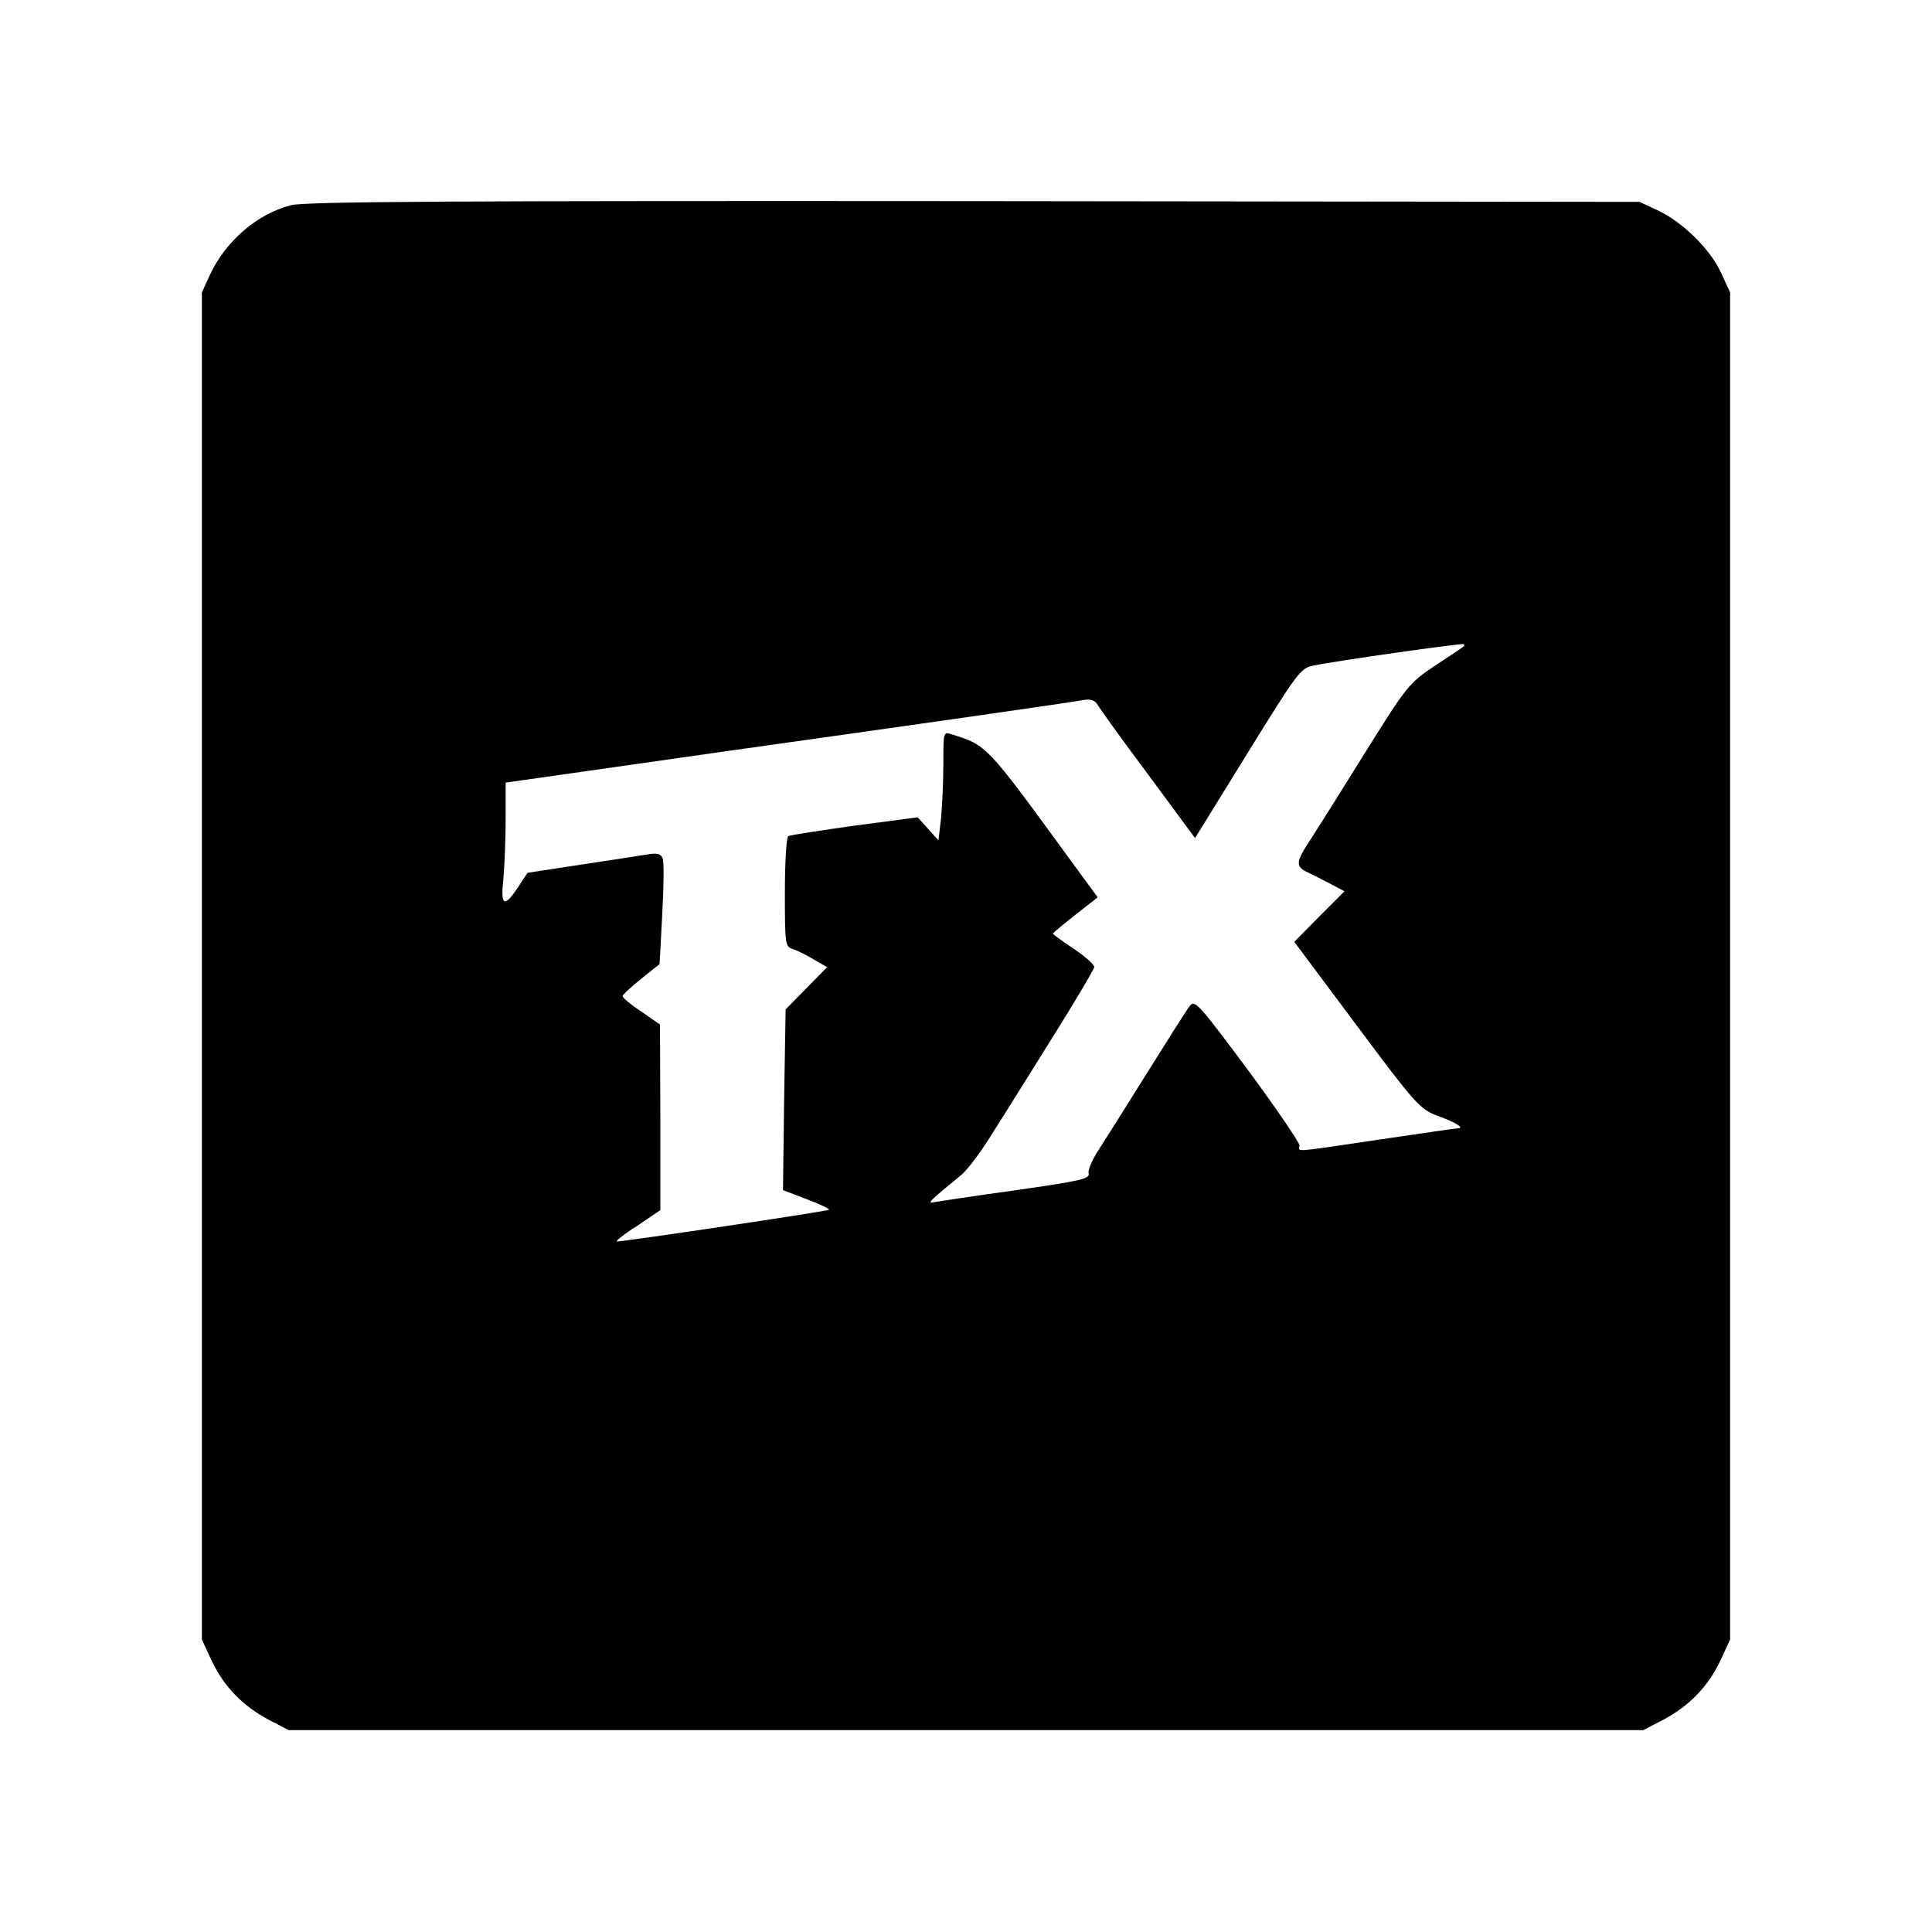
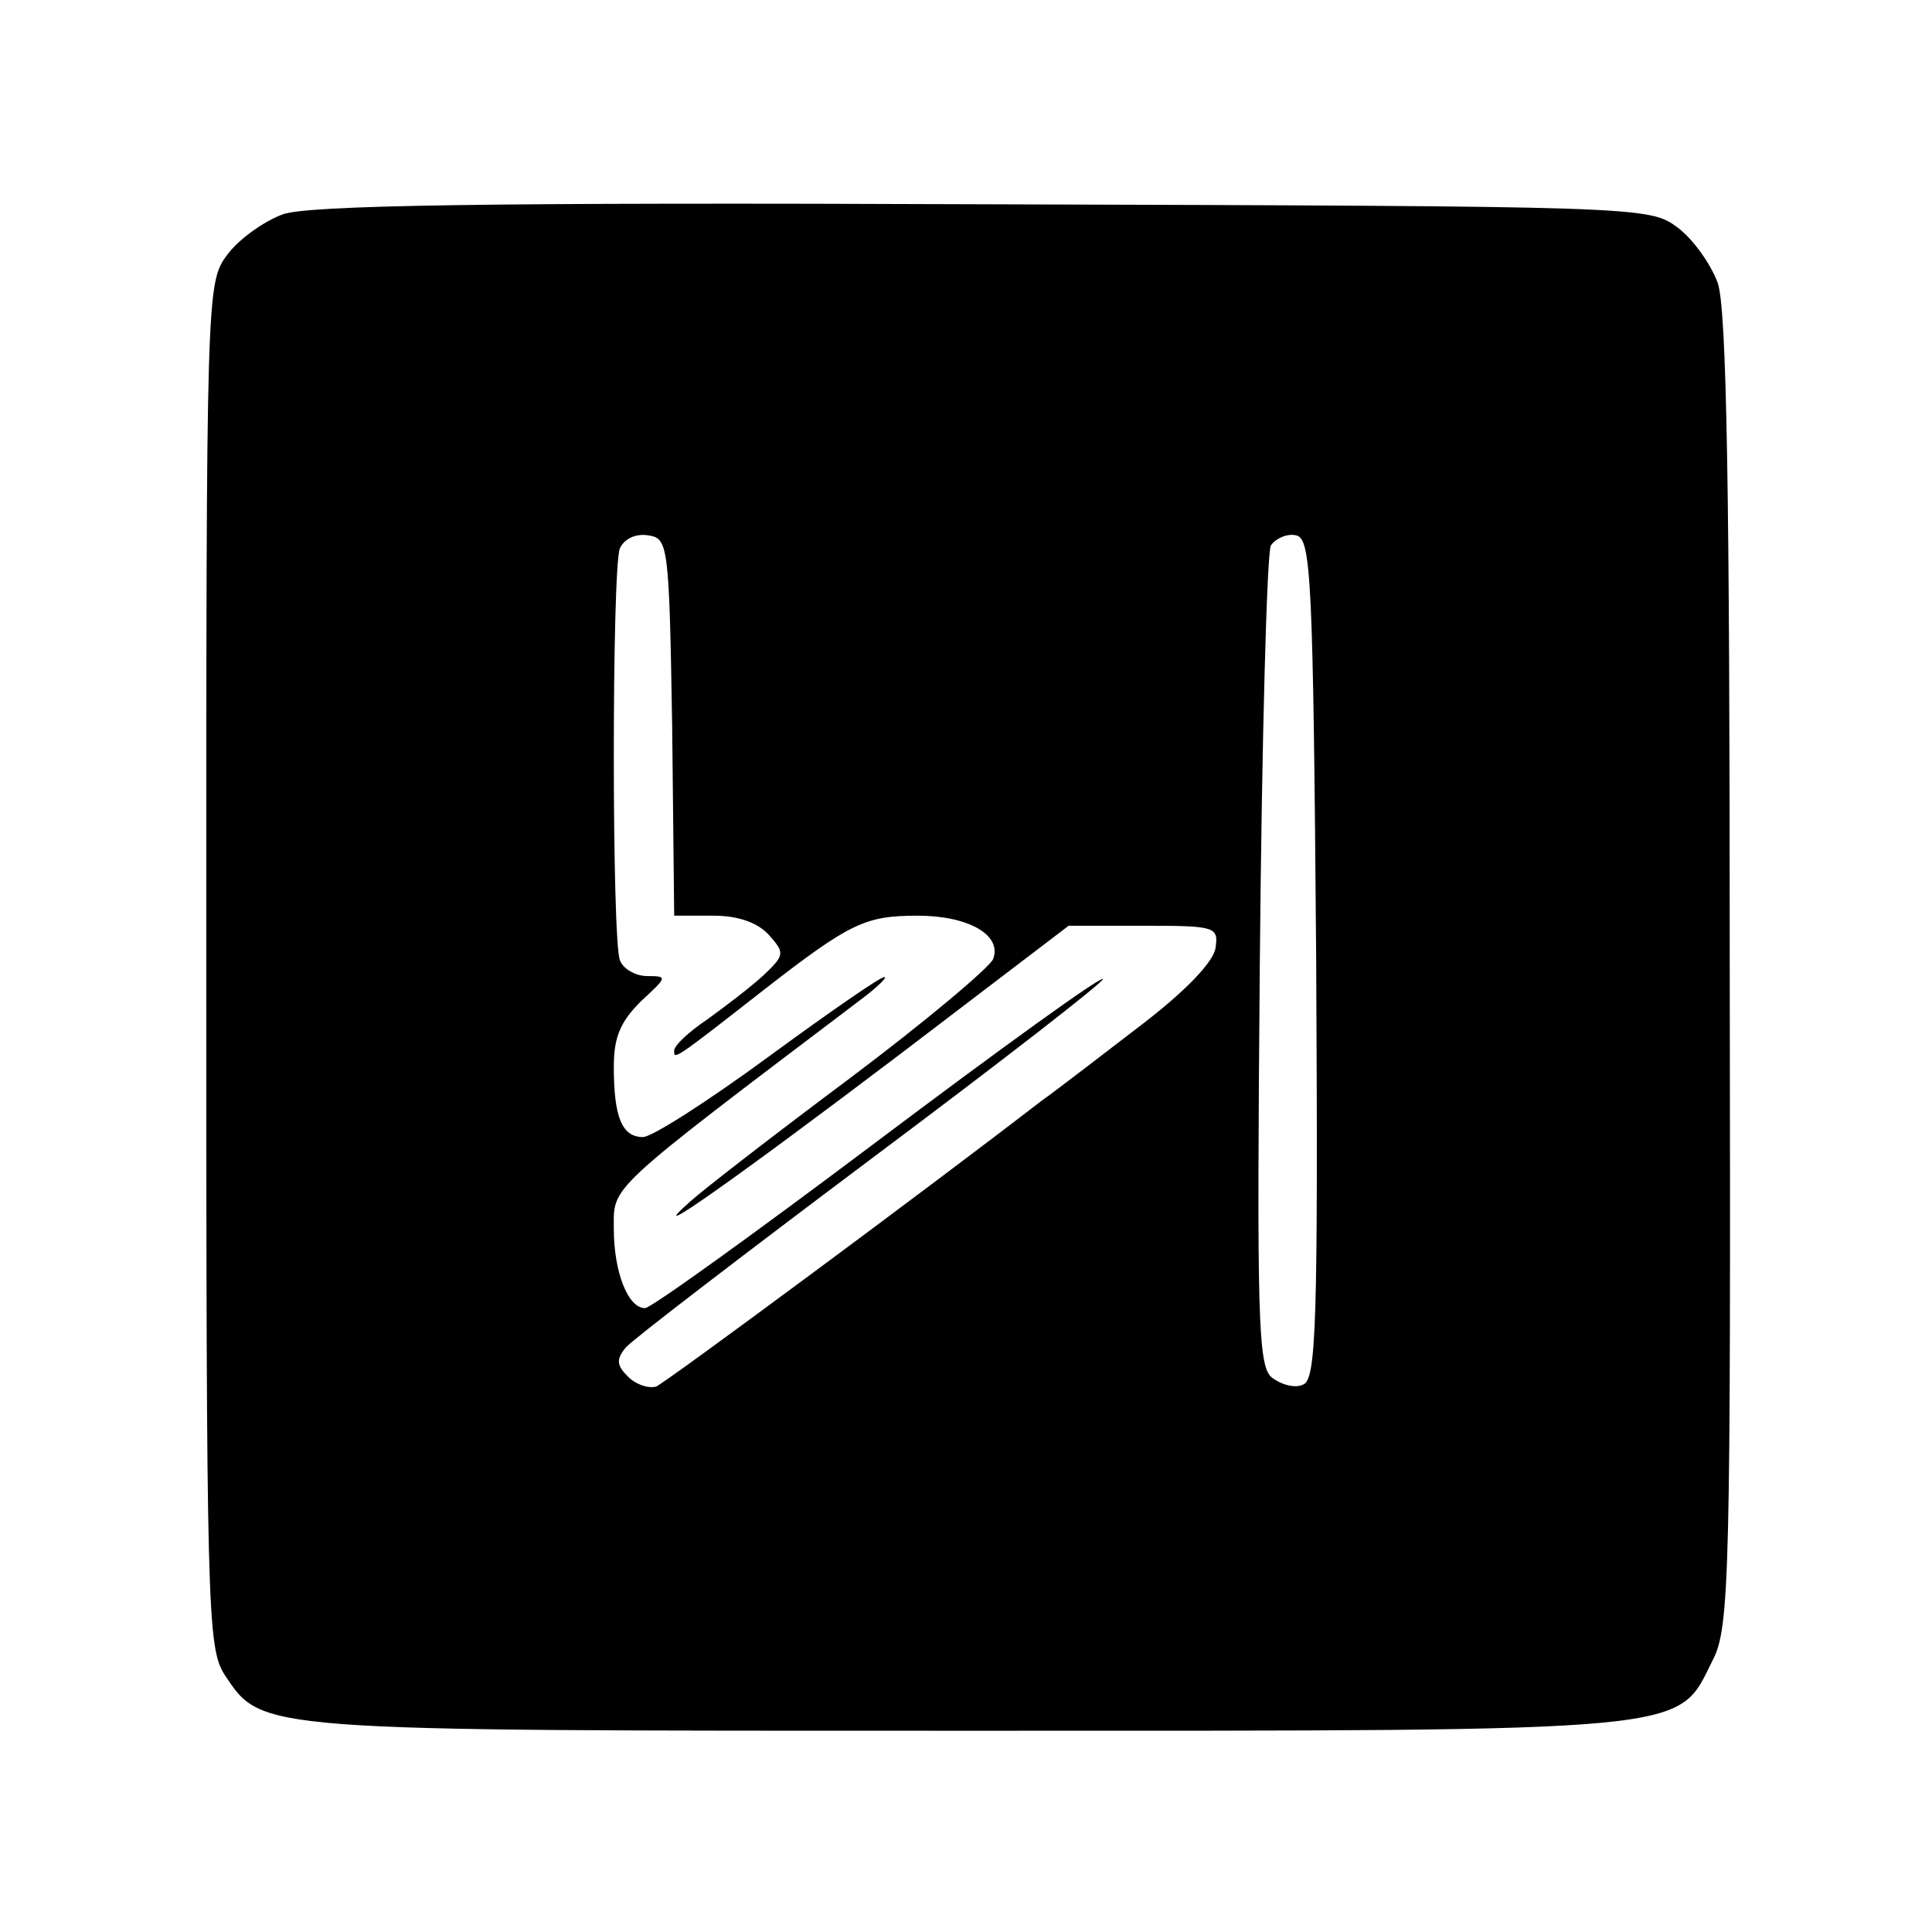
- <svg xmlns="http://www.w3.org/2000/svg" version="1.0" width="512pt" height="512pt" viewBox="0 0 512 512" preserveAspectRatio="xMidYMid meet">
-   <g transform="translate(0,512) scale(0.1,-0.1)" fill="#000000" stroke="none">
-     <path d="M770 4576 c-90 -24 -172 -95 -214 -185 l-21 -46 0 -1785 0 -1785 26 -56 c32 -68 82 -120 152 -157 l52 -27 1795 0 1795 0 52 27 c70 37 120 89 152 157 l26 56 0 1785 0 1785 -24 52 c-28 62 -103 136 -169 166 l-47 22 -1765 2 c-1373 1 -1775 -1 -1810 -11z m3109 -1169 c-2 -2 -36 -25 -76 -51 -70 -47 -75 -54 -185 -230 -62 -100 -127 -203 -145 -231 -40 -60 -41 -72 -5 -88 15 -7 42 -21 61 -31 l34 -18 -67 -67 -66 -67 165 -221 c155 -208 168 -222 212 -239 48 -17 76 -34 57 -34 -5 0 -99 -14 -209 -30 -235 -35 -213 -33 -211 -16 0 8 -62 99 -138 202 -129 173 -140 186 -153 168 -8 -10 -58 -89 -111 -174 -53 -85 -111 -177 -129 -205 -18 -27 -31 -57 -28 -65 4 -14 -24 -20 -192 -44 -109 -15 -207 -30 -218 -32 -20 -5 -11 4 71 71 18 14 57 67 88 118 32 50 104 166 161 257 57 91 104 171 105 177 0 7 -25 29 -55 49 -30 20 -55 38 -55 40 0 1 27 24 59 49 l60 47 -82 112 c-213 292 -212 291 -305 320 -22 7 -22 6 -22 -77 0 -46 -3 -111 -6 -144 l-7 -60 -27 30 -28 31 -167 -22 c-92 -13 -172 -25 -176 -28 -5 -3 -9 -70 -9 -149 0 -138 1 -144 21 -150 12 -4 37 -16 56 -28 l35 -20 -55 -56 -55 -56 -4 -240 -3 -239 63 -24 c35 -13 61 -26 59 -28 -4 -4 -541 -84 -562 -84 -5 0 18 19 53 41 l62 42 0 246 -1 246 -49 34 c-28 18 -50 37 -50 41 0 4 22 24 49 46 l49 39 7 132 c4 73 5 139 1 148 -4 12 -14 15 -38 11 -18 -3 -97 -15 -176 -27 l-144 -22 -25 -38 c-37 -56 -47 -50 -39 22 3 34 6 105 6 159 l0 96 583 83 c583 82 898 127 949 136 19 3 30 -1 37 -13 5 -9 65 -93 134 -185 l124 -168 139 225 c131 212 141 226 174 232 62 13 395 60 399 57 2 -2 2 -4 0 -6z" />
+ <svg xmlns="http://www.w3.org/2000/svg" version="1.0" width="192pt" height="192pt" viewBox="0 0 192 192" preserveAspectRatio="xMidYMid meet">
+   <g transform="translate(0,192) scale(0.1,-0.1)" fill="#000000" stroke="none">
+     <path d="M281 1707 c-19 -7 -44 -25 -55 -40 -21 -28 -21 -34 -21 -706 0 -639 1 -678 18 -705 38 -57 28 -56 739 -56 730 0 704 -2 740 70 17 32 18 86 17 685 0 477 -3 659 -12 684 -7 19 -25 44 -40 55 -28 21 -36 21 -690 23 -496 2 -671 -1 -696 -10z m387 -509 l2 -188 39 0 c25 0 44 -7 55 -19 16 -18 16 -20 -5 -40 -13 -12 -38 -31 -56 -44 -18 -12 -33 -26 -33 -31 0 -9 -2 -11 90 61 85 66 100 73 152 73 50 0 84 -19 75 -43 -3 -8 -67 -62 -143 -119 -75 -56 -146 -111 -158 -122 -52 -46 47 24 208 146 l168 128 75 0 c71 0 74 -1 71 -22 -2 -14 -30 -43 -73 -76 -38 -29 -83 -64 -100 -76 -114 -88 -372 -279 -383 -284 -8 -2 -20 2 -28 10 -11 11 -12 17 -2 29 7 8 118 93 246 189 127 95 230 175 228 177 -2 3 -103 -70 -224 -161 -121 -91 -225 -166 -231 -166 -17 0 -31 36 -31 79 0 43 -9 35 246 228 16 12 26 22 23 22 -3 1 -55 -35 -115 -79 -60 -44 -116 -80 -125 -80 -21 0 -29 20 -29 70 0 30 7 45 27 65 26 24 27 25 6 25 -11 0 -24 7 -27 16 -8 21 -8 388 0 409 4 9 15 15 28 13 20 -3 21 -8 24 -190z m640 -231 c2 -366 0 -418 -13 -423 -8 -4 -22 0 -31 7 -14 11 -15 60 -12 413 2 221 7 407 11 414 5 7 16 12 25 10 15 -3 17 -41 20 -421z" />
  </g>
</svg>
